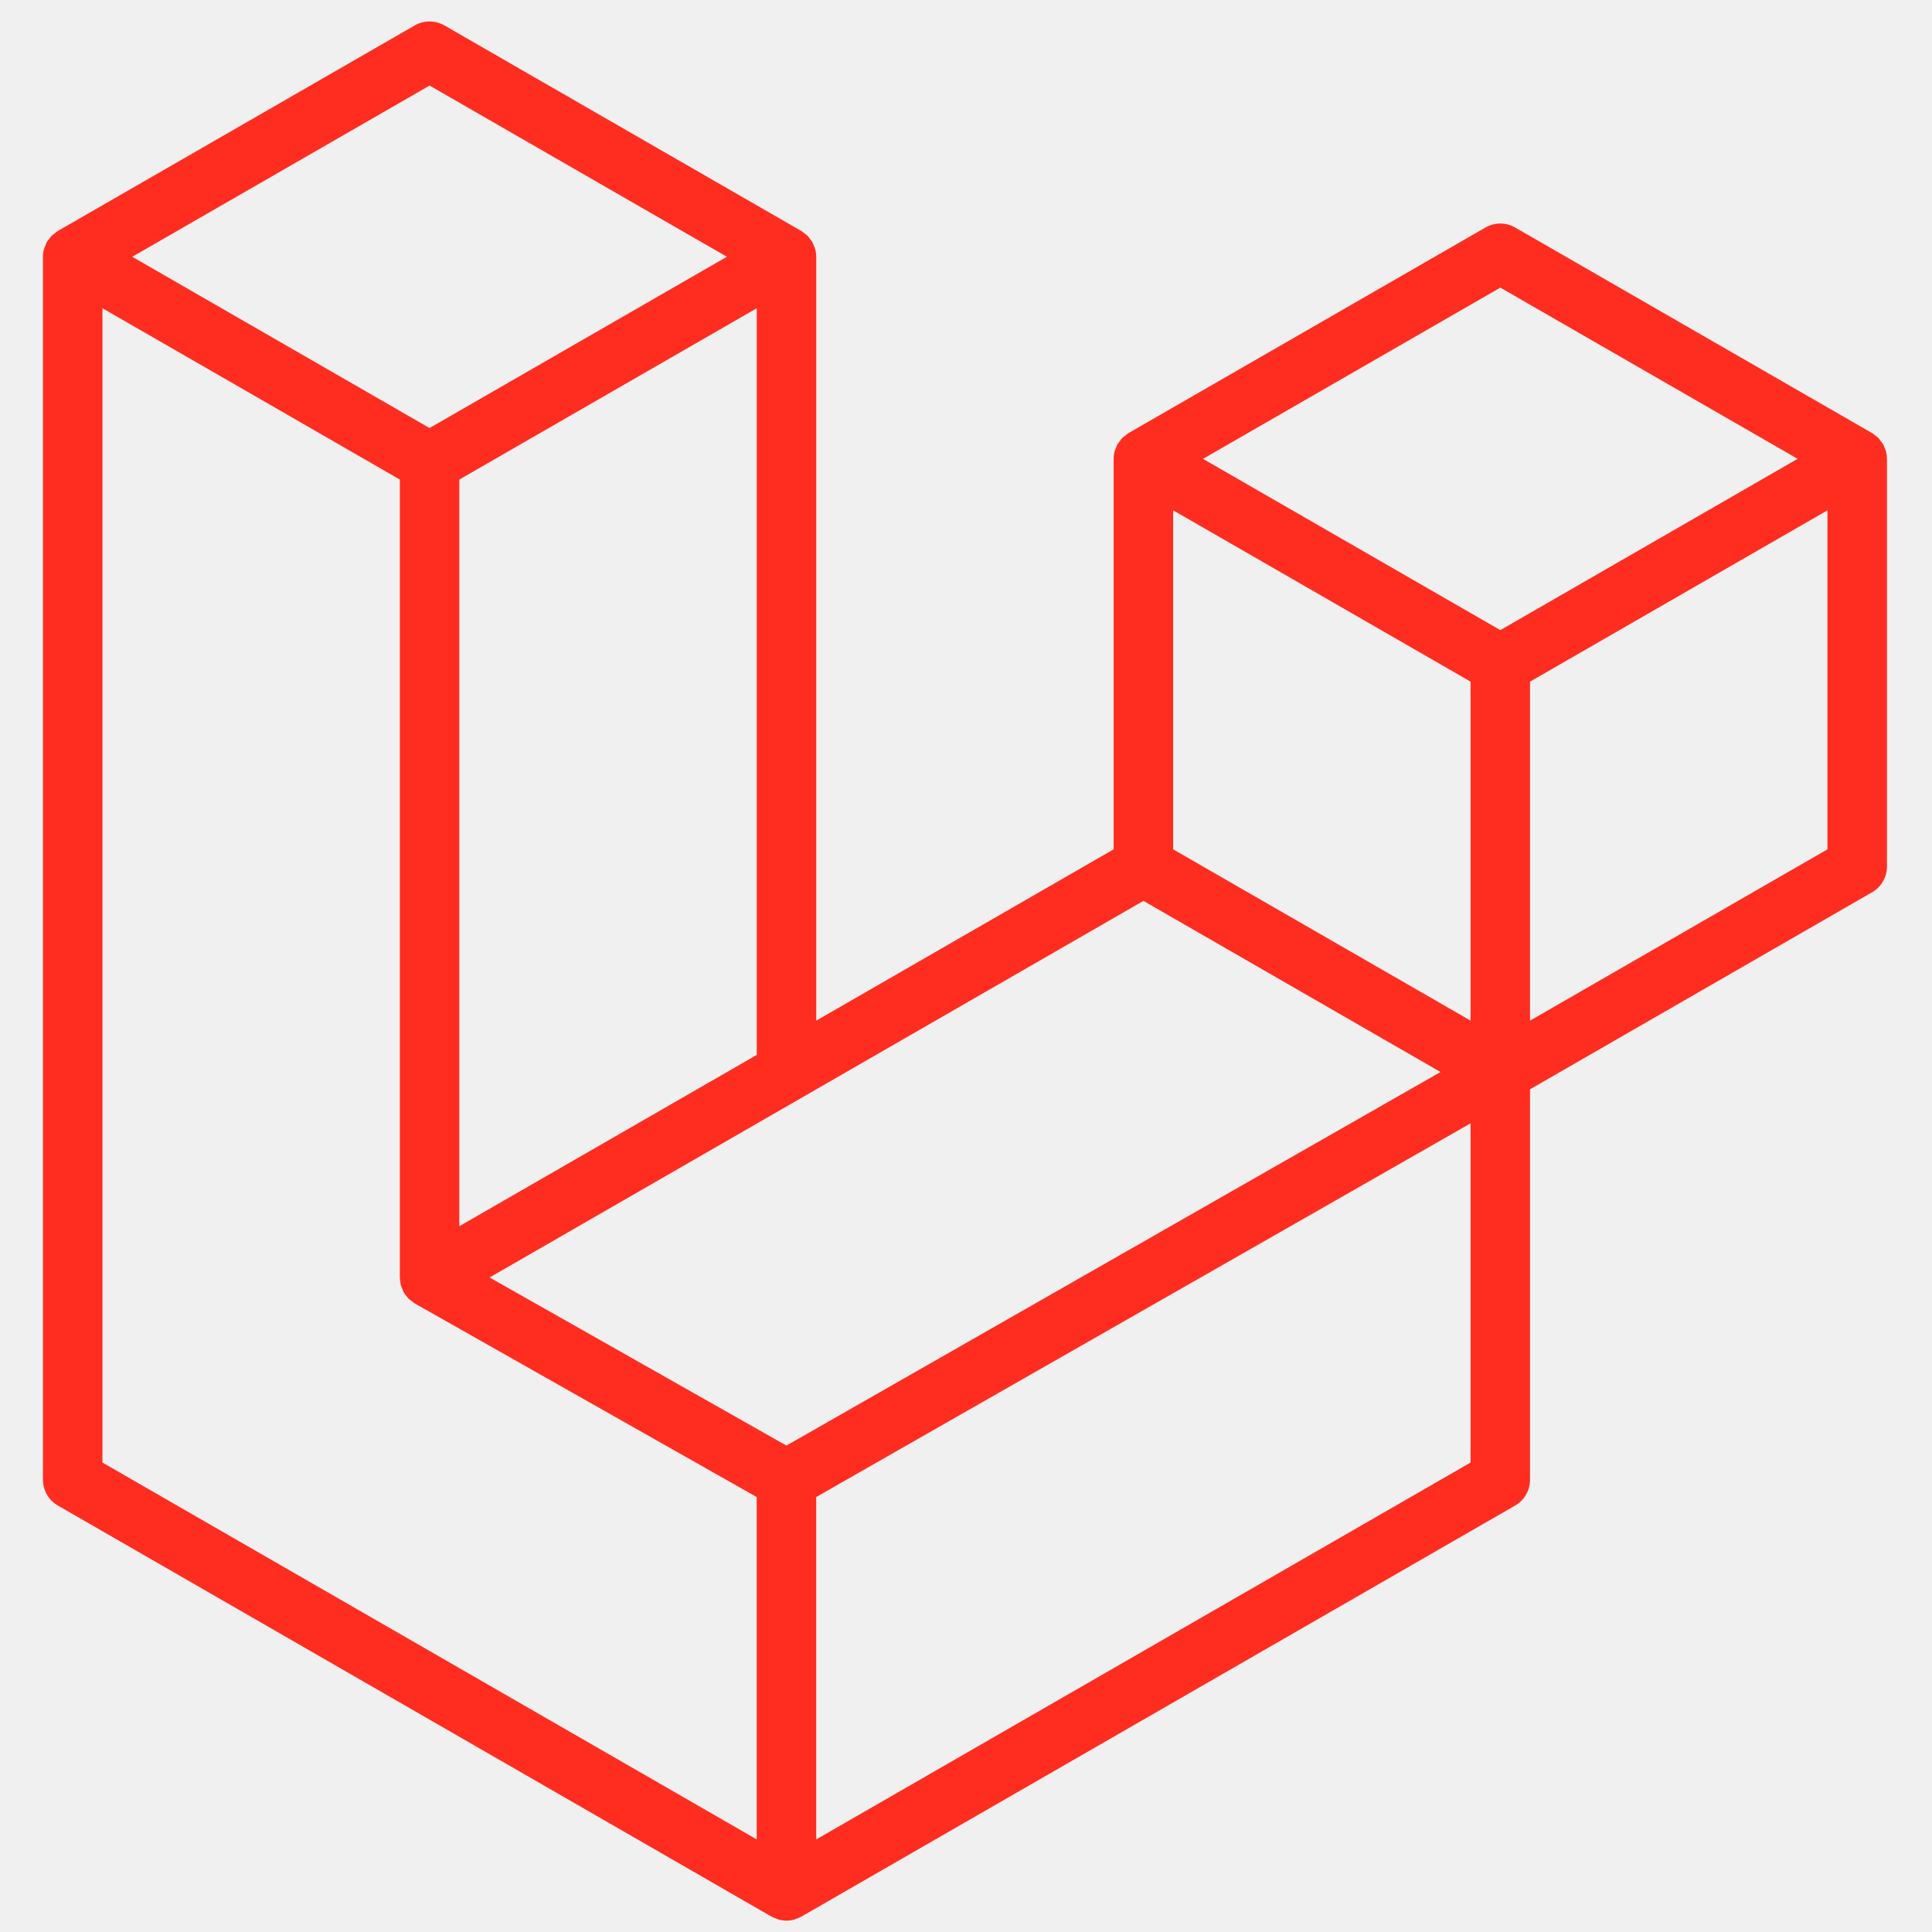
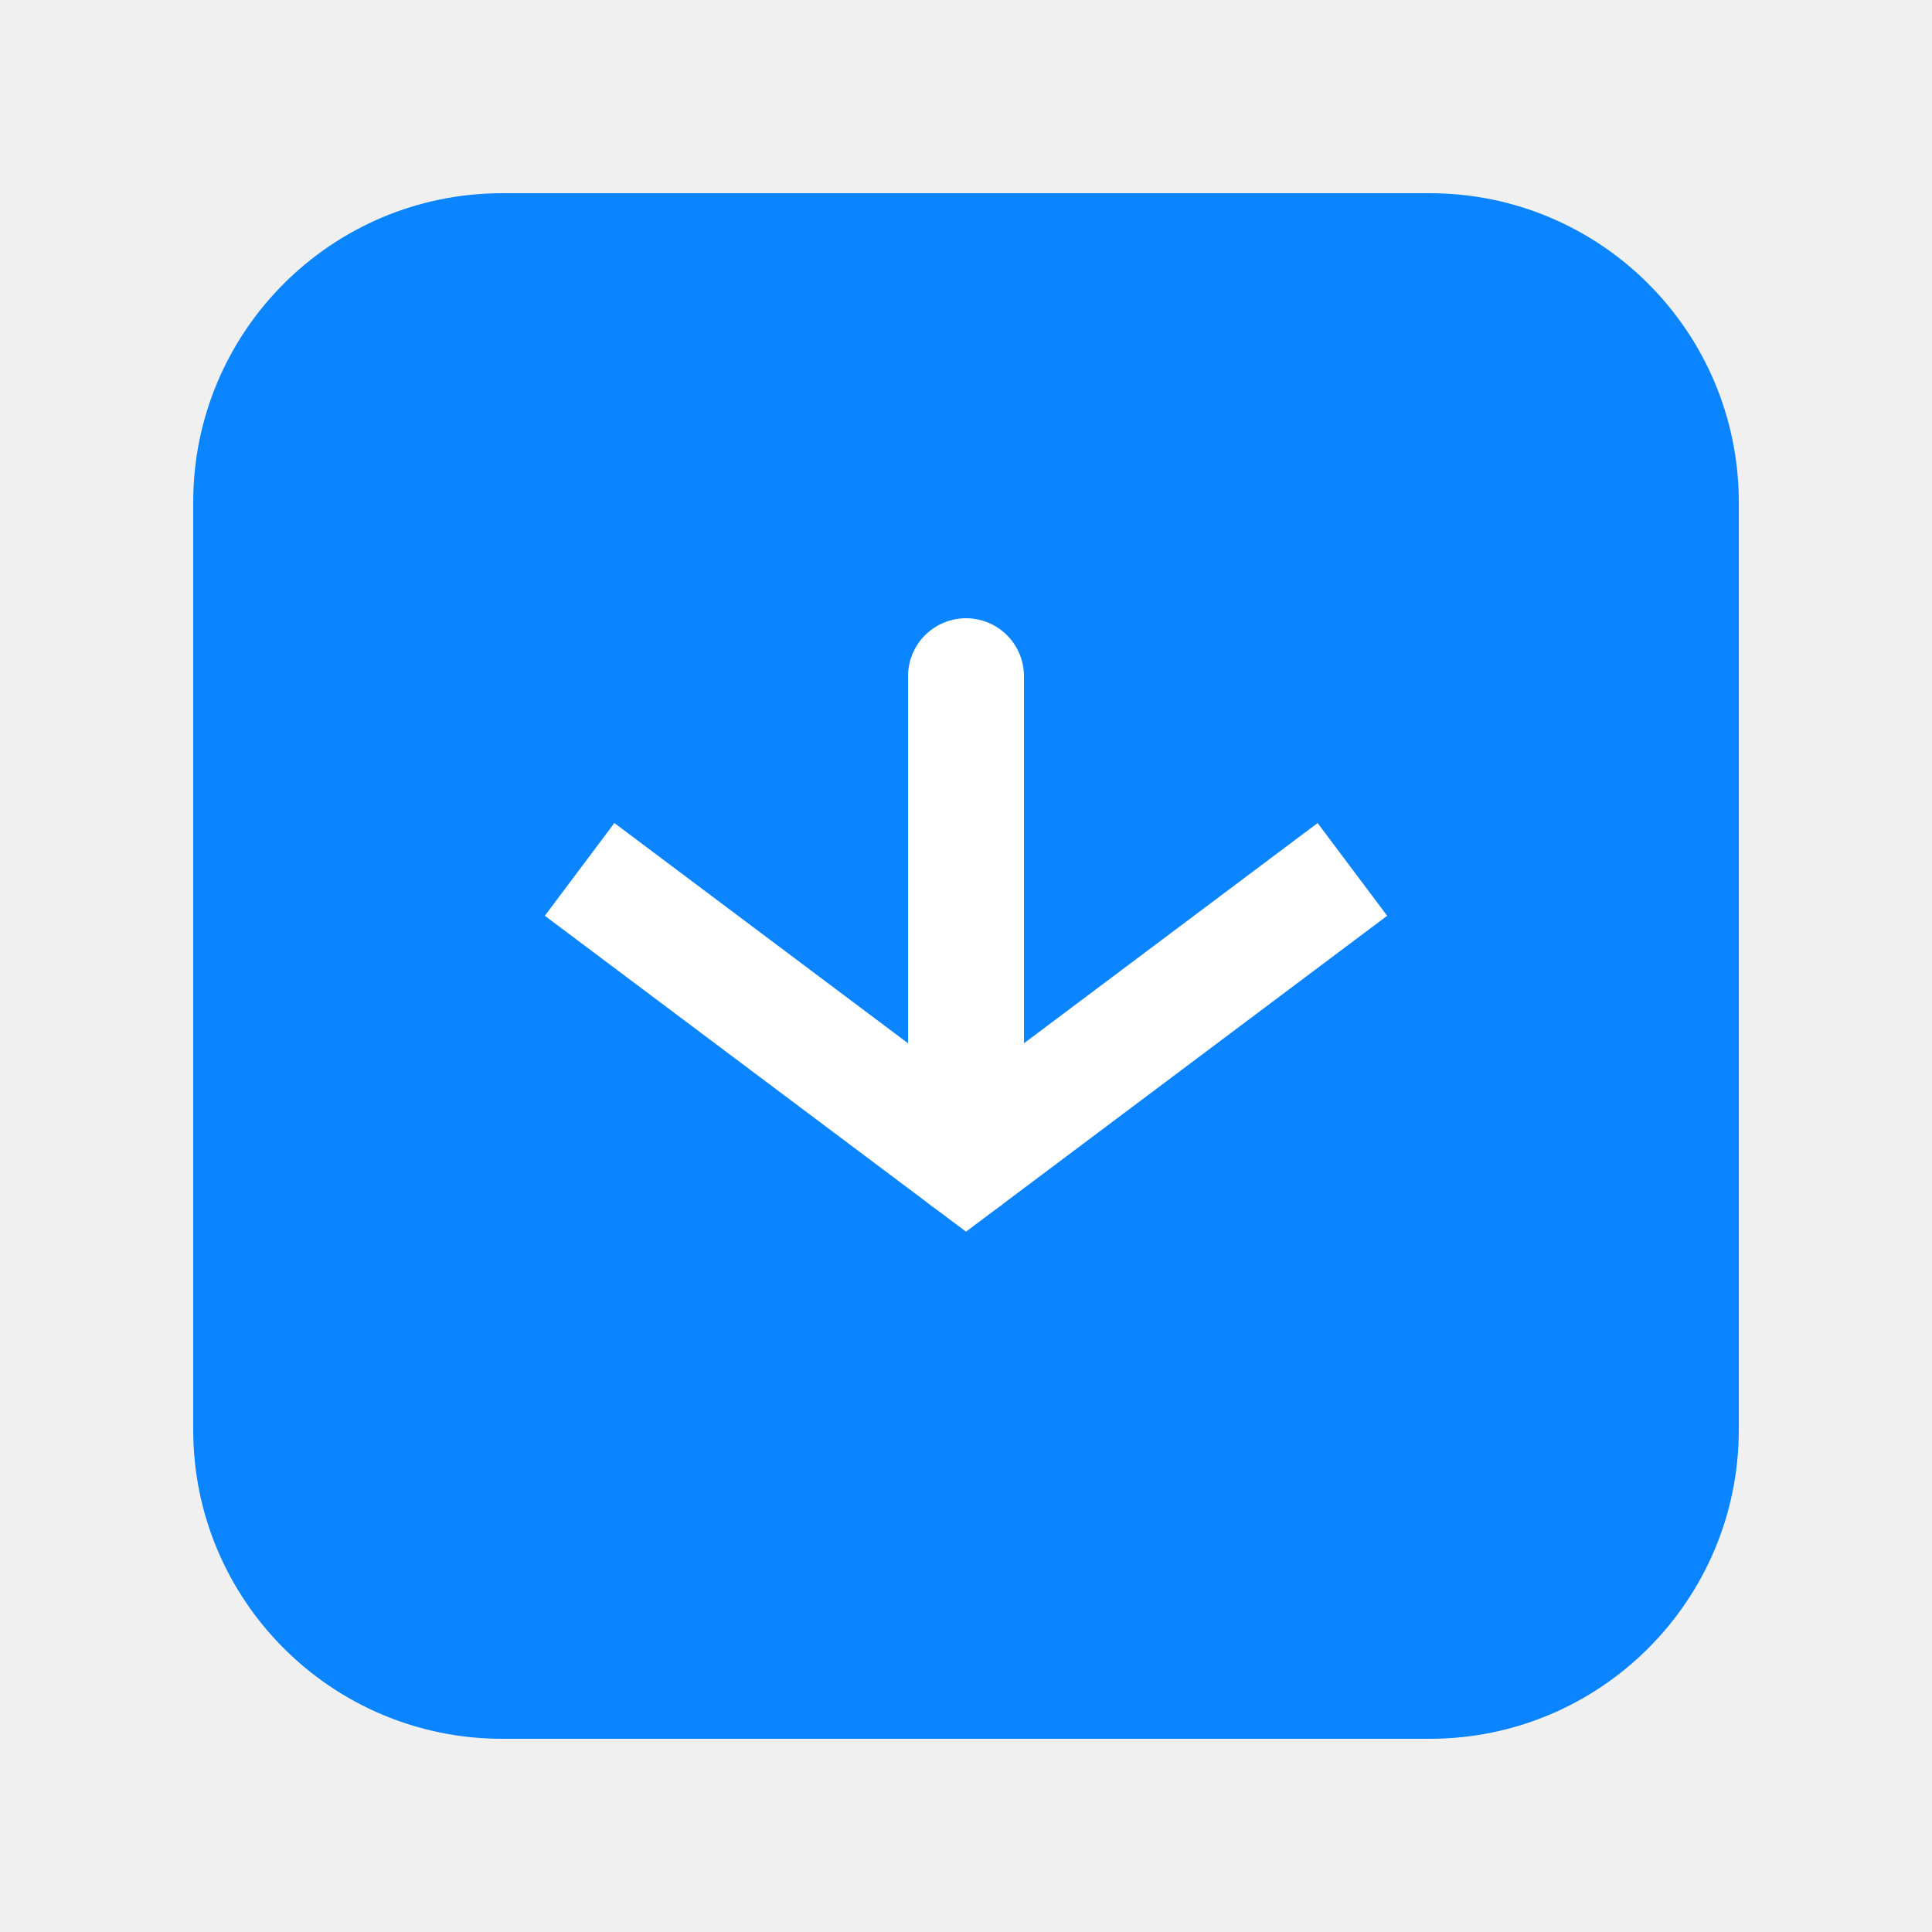
- <svg xmlns="http://www.w3.org/2000/svg" width="166" height="166" viewBox="0 0 166 166" fill="none">
-   <path fill-rule="evenodd" clip-rule="evenodd" d="M162.041 38.759C162.099 38.977 162.129 39.201 162.13 39.426V74.452C162.13 74.902 162.011 75.344 161.786 75.733C161.561 76.122 161.237 76.444 160.847 76.668L131.462 93.594V127.141C131.462 128.054 130.977 128.897 130.186 129.357L68.847 164.683C68.707 164.763 68.554 164.814 68.401 164.868C68.343 164.887 68.289 164.922 68.228 164.938C67.8 165.051 67.349 165.051 66.92 164.938C66.85 164.919 66.786 164.881 66.719 164.855C66.579 164.804 66.432 164.76 66.298 164.683L4.972 129.357C4.583 129.133 4.259 128.81 4.034 128.421C3.808 128.032 3.69 127.591 3.689 127.141L3.689 22.063C3.689 21.834 3.721 21.61 3.779 21.393C3.798 21.32 3.843 21.253 3.868 21.179C3.916 21.045 3.961 20.908 4.031 20.783C4.079 20.7 4.149 20.633 4.206 20.557C4.28 20.454 4.347 20.349 4.433 20.26C4.506 20.186 4.602 20.132 4.685 20.068C4.778 19.992 4.861 19.909 4.966 19.848L35.633 2.185C36.022 1.961 36.462 1.844 36.91 1.844C37.358 1.844 37.798 1.961 38.186 2.185L68.851 19.848H68.857C68.959 19.912 69.045 19.992 69.138 20.065C69.221 20.129 69.313 20.186 69.387 20.257C69.476 20.349 69.54 20.454 69.616 20.557C69.671 20.633 69.744 20.7 69.789 20.783C69.862 20.911 69.904 21.045 69.955 21.179C69.98 21.253 70.025 21.32 70.044 21.396C70.103 21.614 70.133 21.838 70.133 22.063V87.694L95.686 72.974V39.423C95.686 39.2 95.718 38.973 95.775 38.759C95.798 38.683 95.839 38.615 95.865 38.542C95.916 38.408 95.96 38.271 96.031 38.146C96.079 38.063 96.149 37.996 96.203 37.92C96.279 37.818 96.343 37.712 96.433 37.623C96.506 37.549 96.599 37.495 96.681 37.431C96.777 37.355 96.86 37.272 96.962 37.211L127.633 19.548C128.021 19.324 128.461 19.206 128.91 19.206C129.358 19.206 129.798 19.324 130.186 19.548L160.85 37.211C160.959 37.275 161.042 37.355 161.137 37.428C161.217 37.492 161.31 37.549 161.383 37.62C161.473 37.712 161.536 37.818 161.613 37.92C161.67 37.996 161.741 38.063 161.785 38.146C161.859 38.271 161.9 38.408 161.951 38.542C161.98 38.615 162.021 38.683 162.041 38.759ZM157.018 72.974V43.848L146.287 50.028L131.462 58.568V87.694L157.021 72.974H157.018ZM126.354 125.663V96.518L111.771 104.85L70.13 128.626V158.046L126.354 125.663ZM8.801 26.485V125.663L65.018 158.043V128.629L35.649 112L35.64 111.994L35.627 111.988C35.528 111.93 35.445 111.847 35.353 111.777C35.273 111.713 35.18 111.662 35.11 111.592L35.104 111.582C35.021 111.502 34.963 111.403 34.893 111.314C34.829 111.228 34.753 111.154 34.702 111.065L34.699 111.055C34.641 110.96 34.606 110.845 34.565 110.736C34.523 110.64 34.469 110.551 34.443 110.449C34.411 110.328 34.405 110.197 34.392 110.072C34.379 109.976 34.354 109.881 34.354 109.785V109.778V41.205L19.532 32.662L8.801 26.485ZM36.913 7.35L11.364 22.063L36.907 36.777L62.453 22.06L36.907 7.35H36.913ZM50.2 99.174L65.022 90.637V26.485L54.291 32.665L39.466 41.205V105.357L50.2 99.174ZM128.91 24.713L103.363 39.426L128.91 54.14L154.453 39.423L128.91 24.713ZM126.354 58.568L111.529 50.028L100.798 43.848V72.974L115.619 81.511L126.354 87.694V58.568ZM67.571 124.205L105.042 102.803L123.772 92.109L98.245 77.405L68.854 94.334L42.066 109.762L67.571 124.205Z" fill="#FF2D20" />
+ <svg xmlns="http://www.w3.org/2000/svg" width="100" height="100" viewBox="0 0 100 100" fill="none">
+   <rect x="10" y="10" width="80" height="80" rx="16" fill="#0A84FF" />
+   <path d="M30 45 L50 60 L70 45" stroke="white" stroke-width="6" fill="none" />
+   <path d="M50 60 V35" stroke="white" stroke-width="6" stroke-linecap="round" />
</svg>
